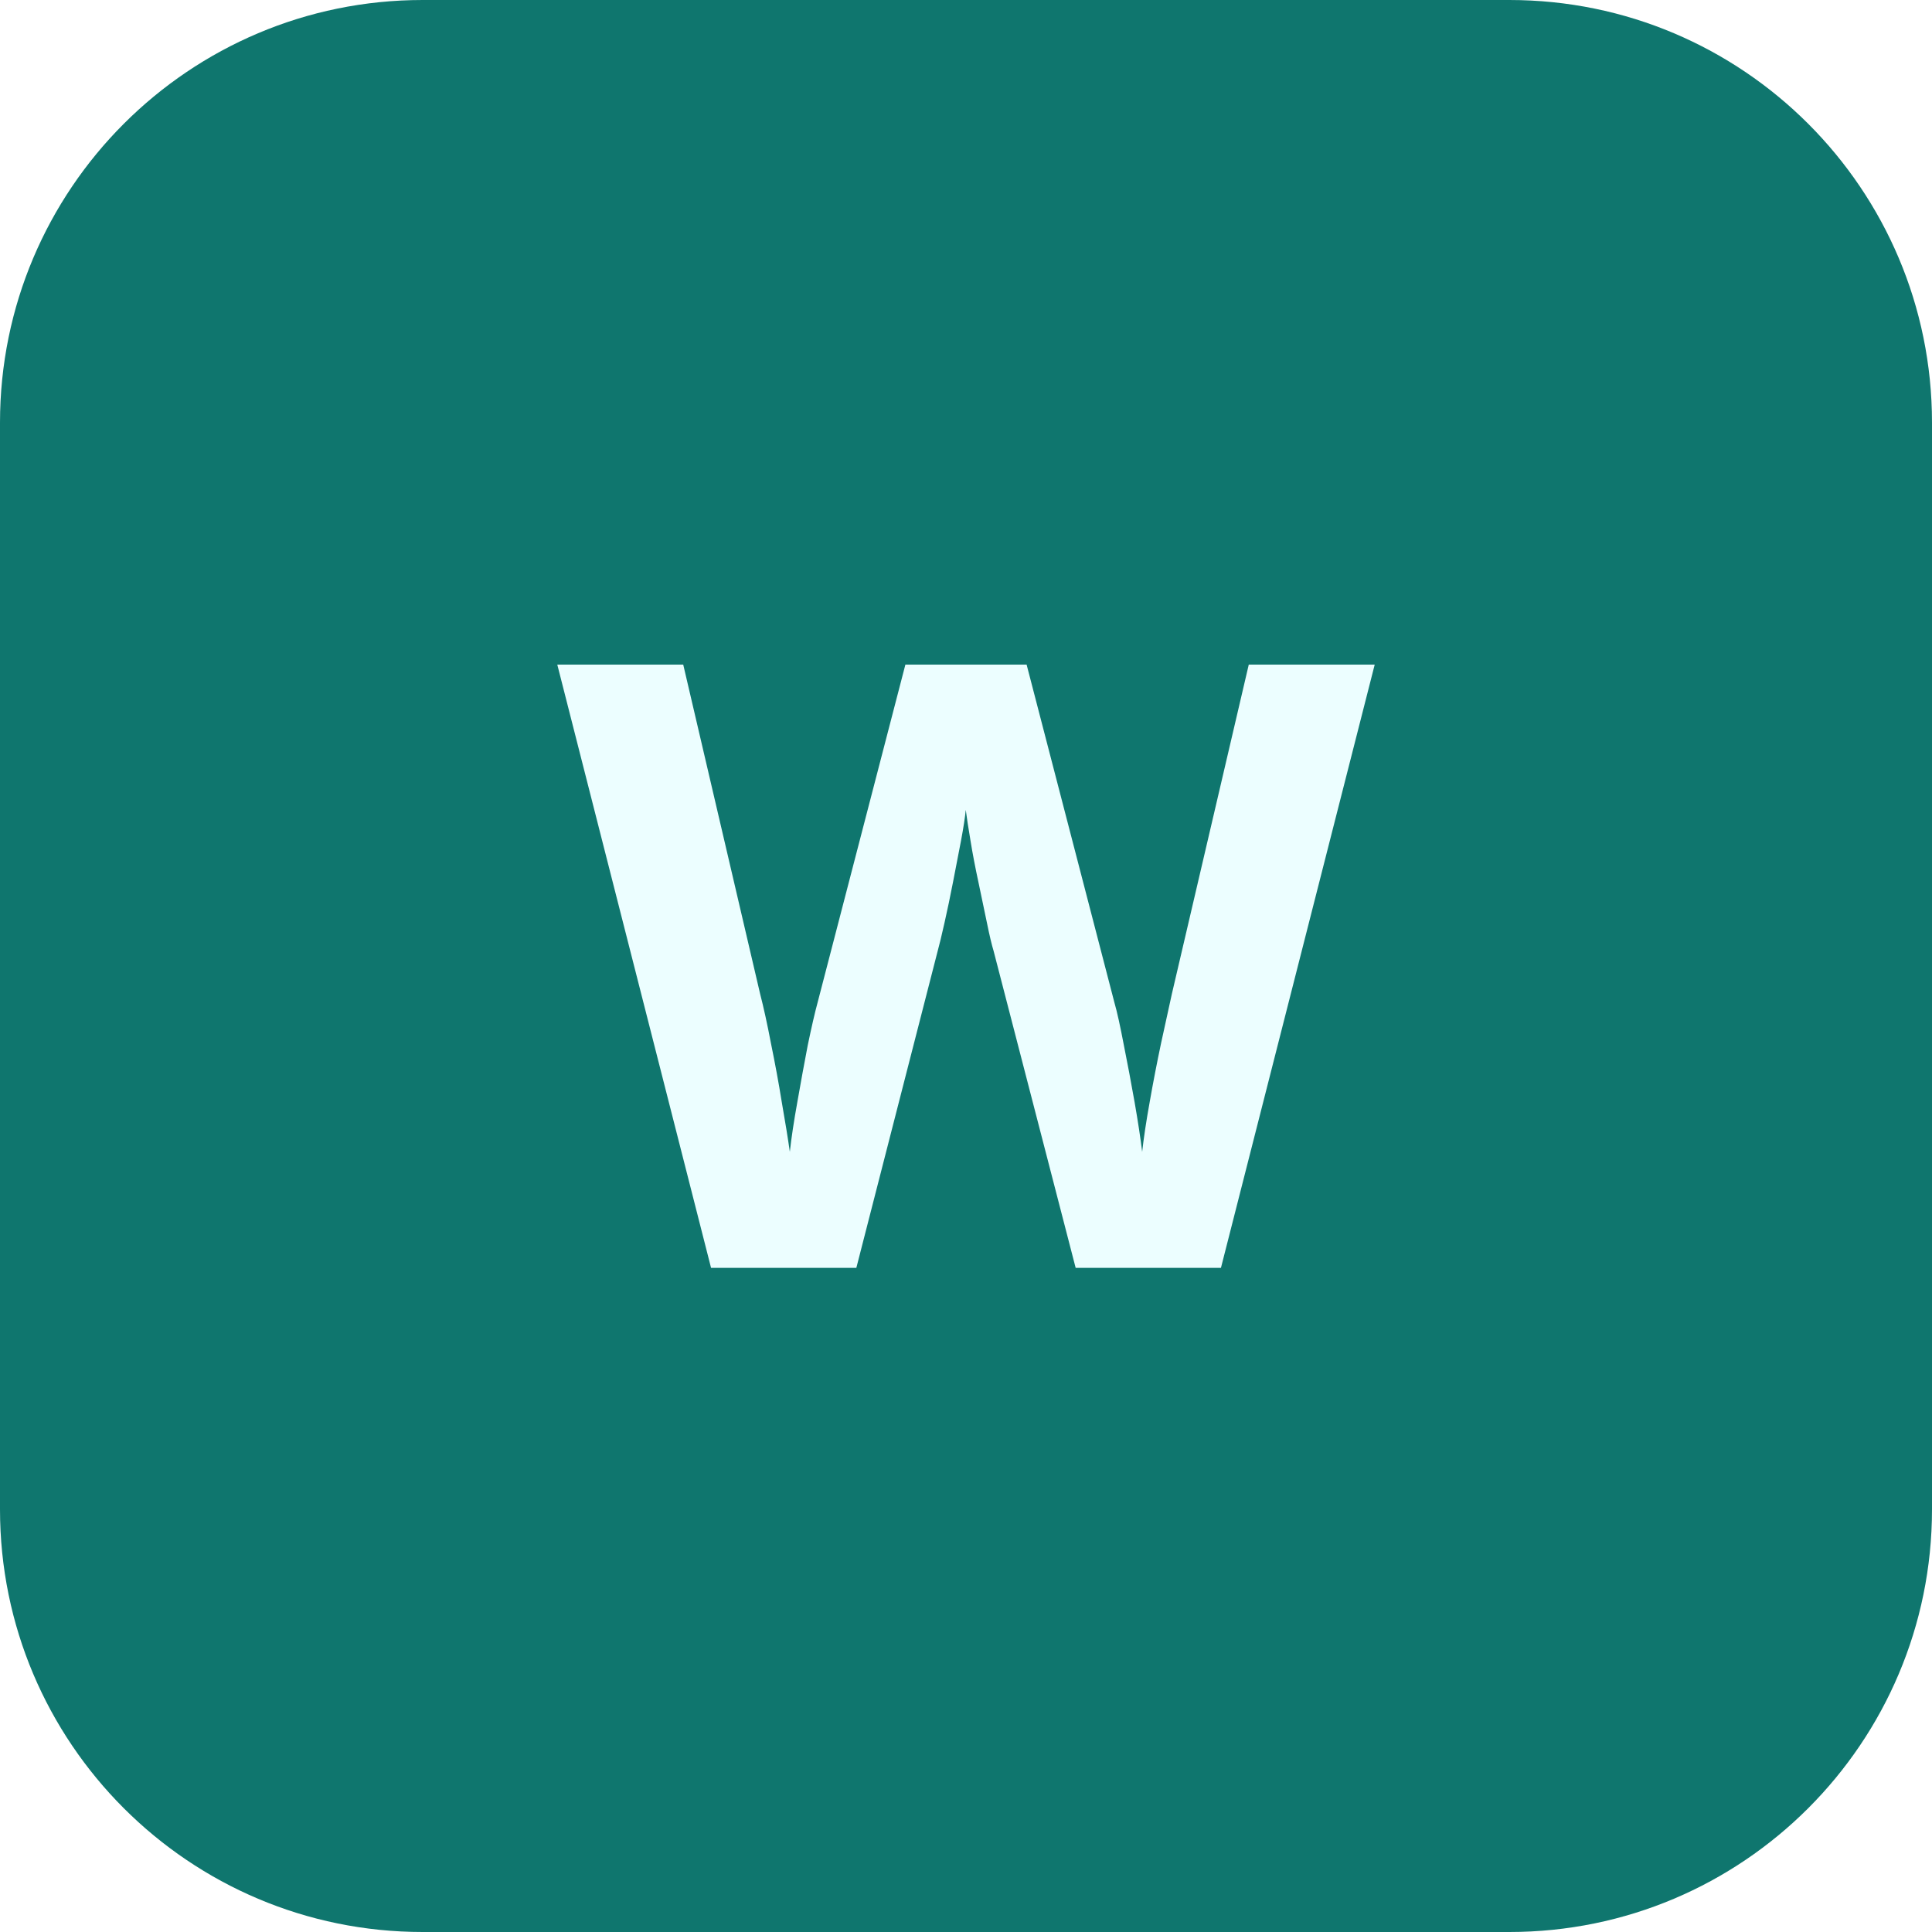
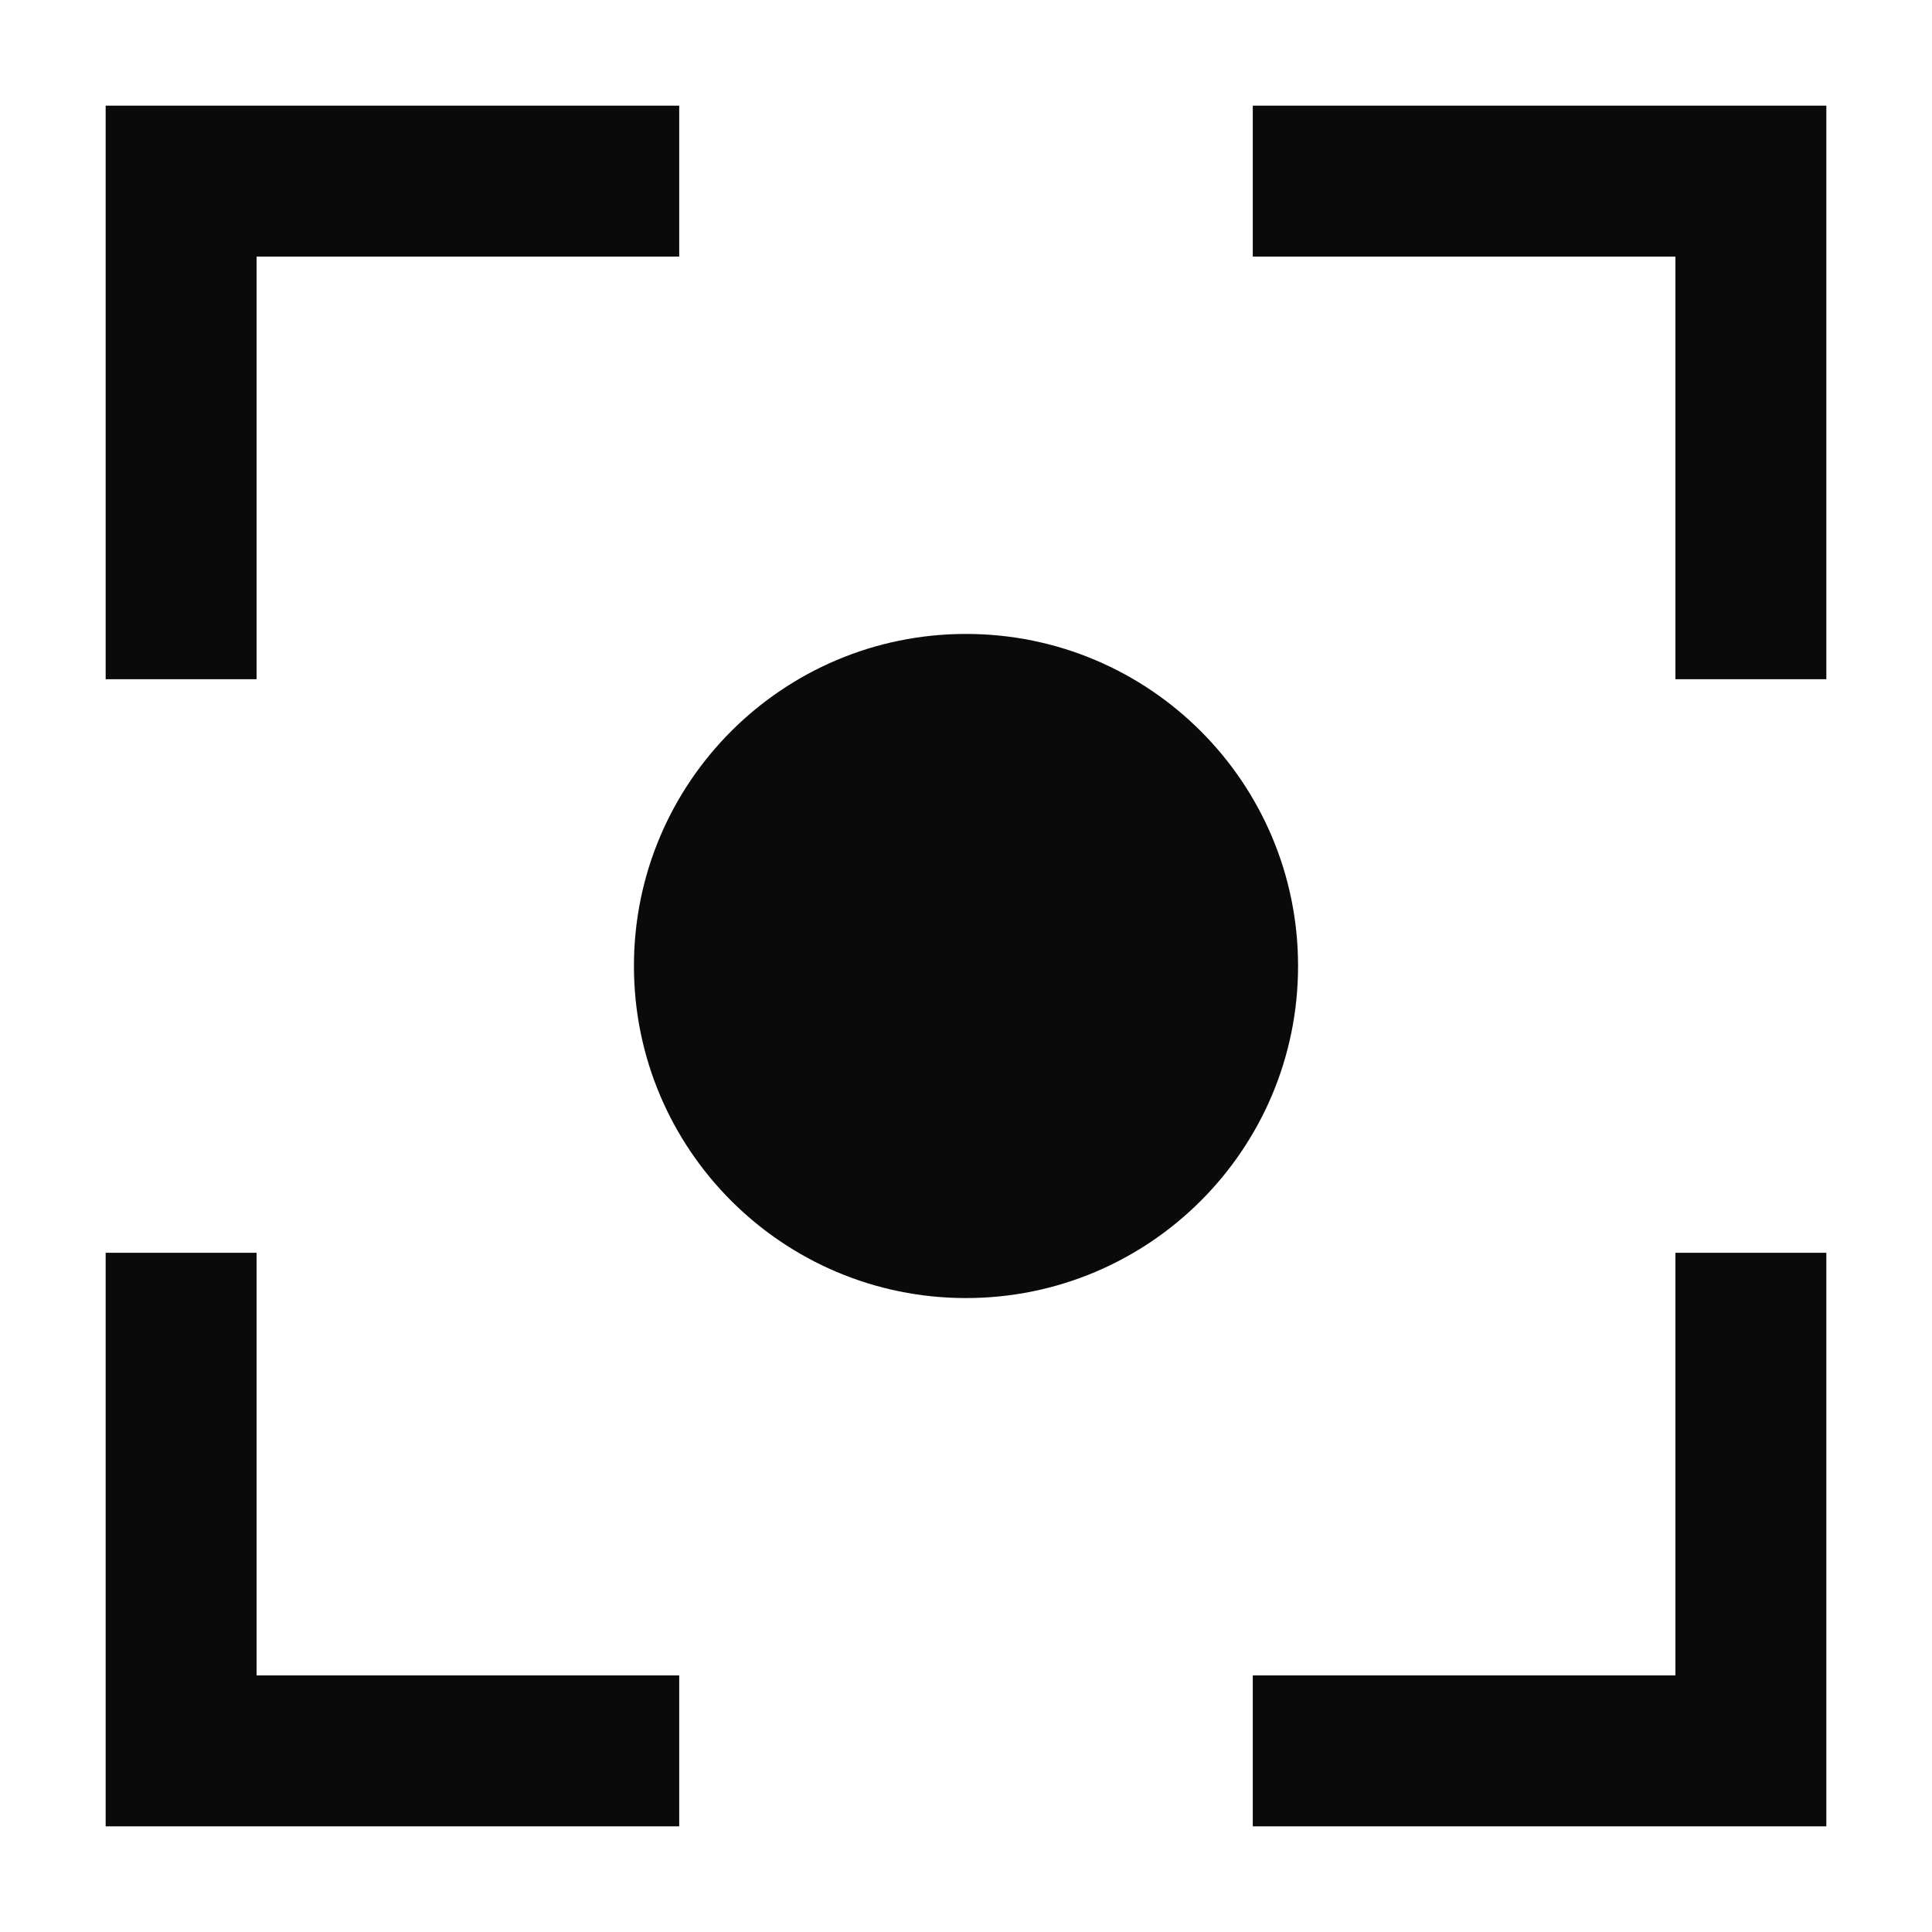
- <svg xmlns="http://www.w3.org/2000/svg" viewBox="0 0 64 64" fill="none">
-   <rect width="64" height="64" rx="14" fill="#0f766e" />
-   <text x="32" y="42" text-anchor="middle" font-family="Segoe UI, system-ui, sans-serif" font-size="28" font-weight="700" fill="#ecfeff">W</text>
+ <svg xmlns="http://www.w3.org/2000/svg" viewBox="0 0 32 32" fill="none">
+   <style>
+     .fg { color: #0a0a0a; }
+     @media (prefers-color-scheme: dark) { .fg { color: #fafafa; } }
+   </style>
+   <g class="fg">
+     <path d="M3 10V3h7M22 3h7v7M29 22v7h-7M10 29H3v-7" stroke="currentColor" stroke-width="2.5" stroke-linecap="square" />
+     <circle cx="16" cy="16" r="5.5" fill="currentColor" />
+   </g>
</svg>
